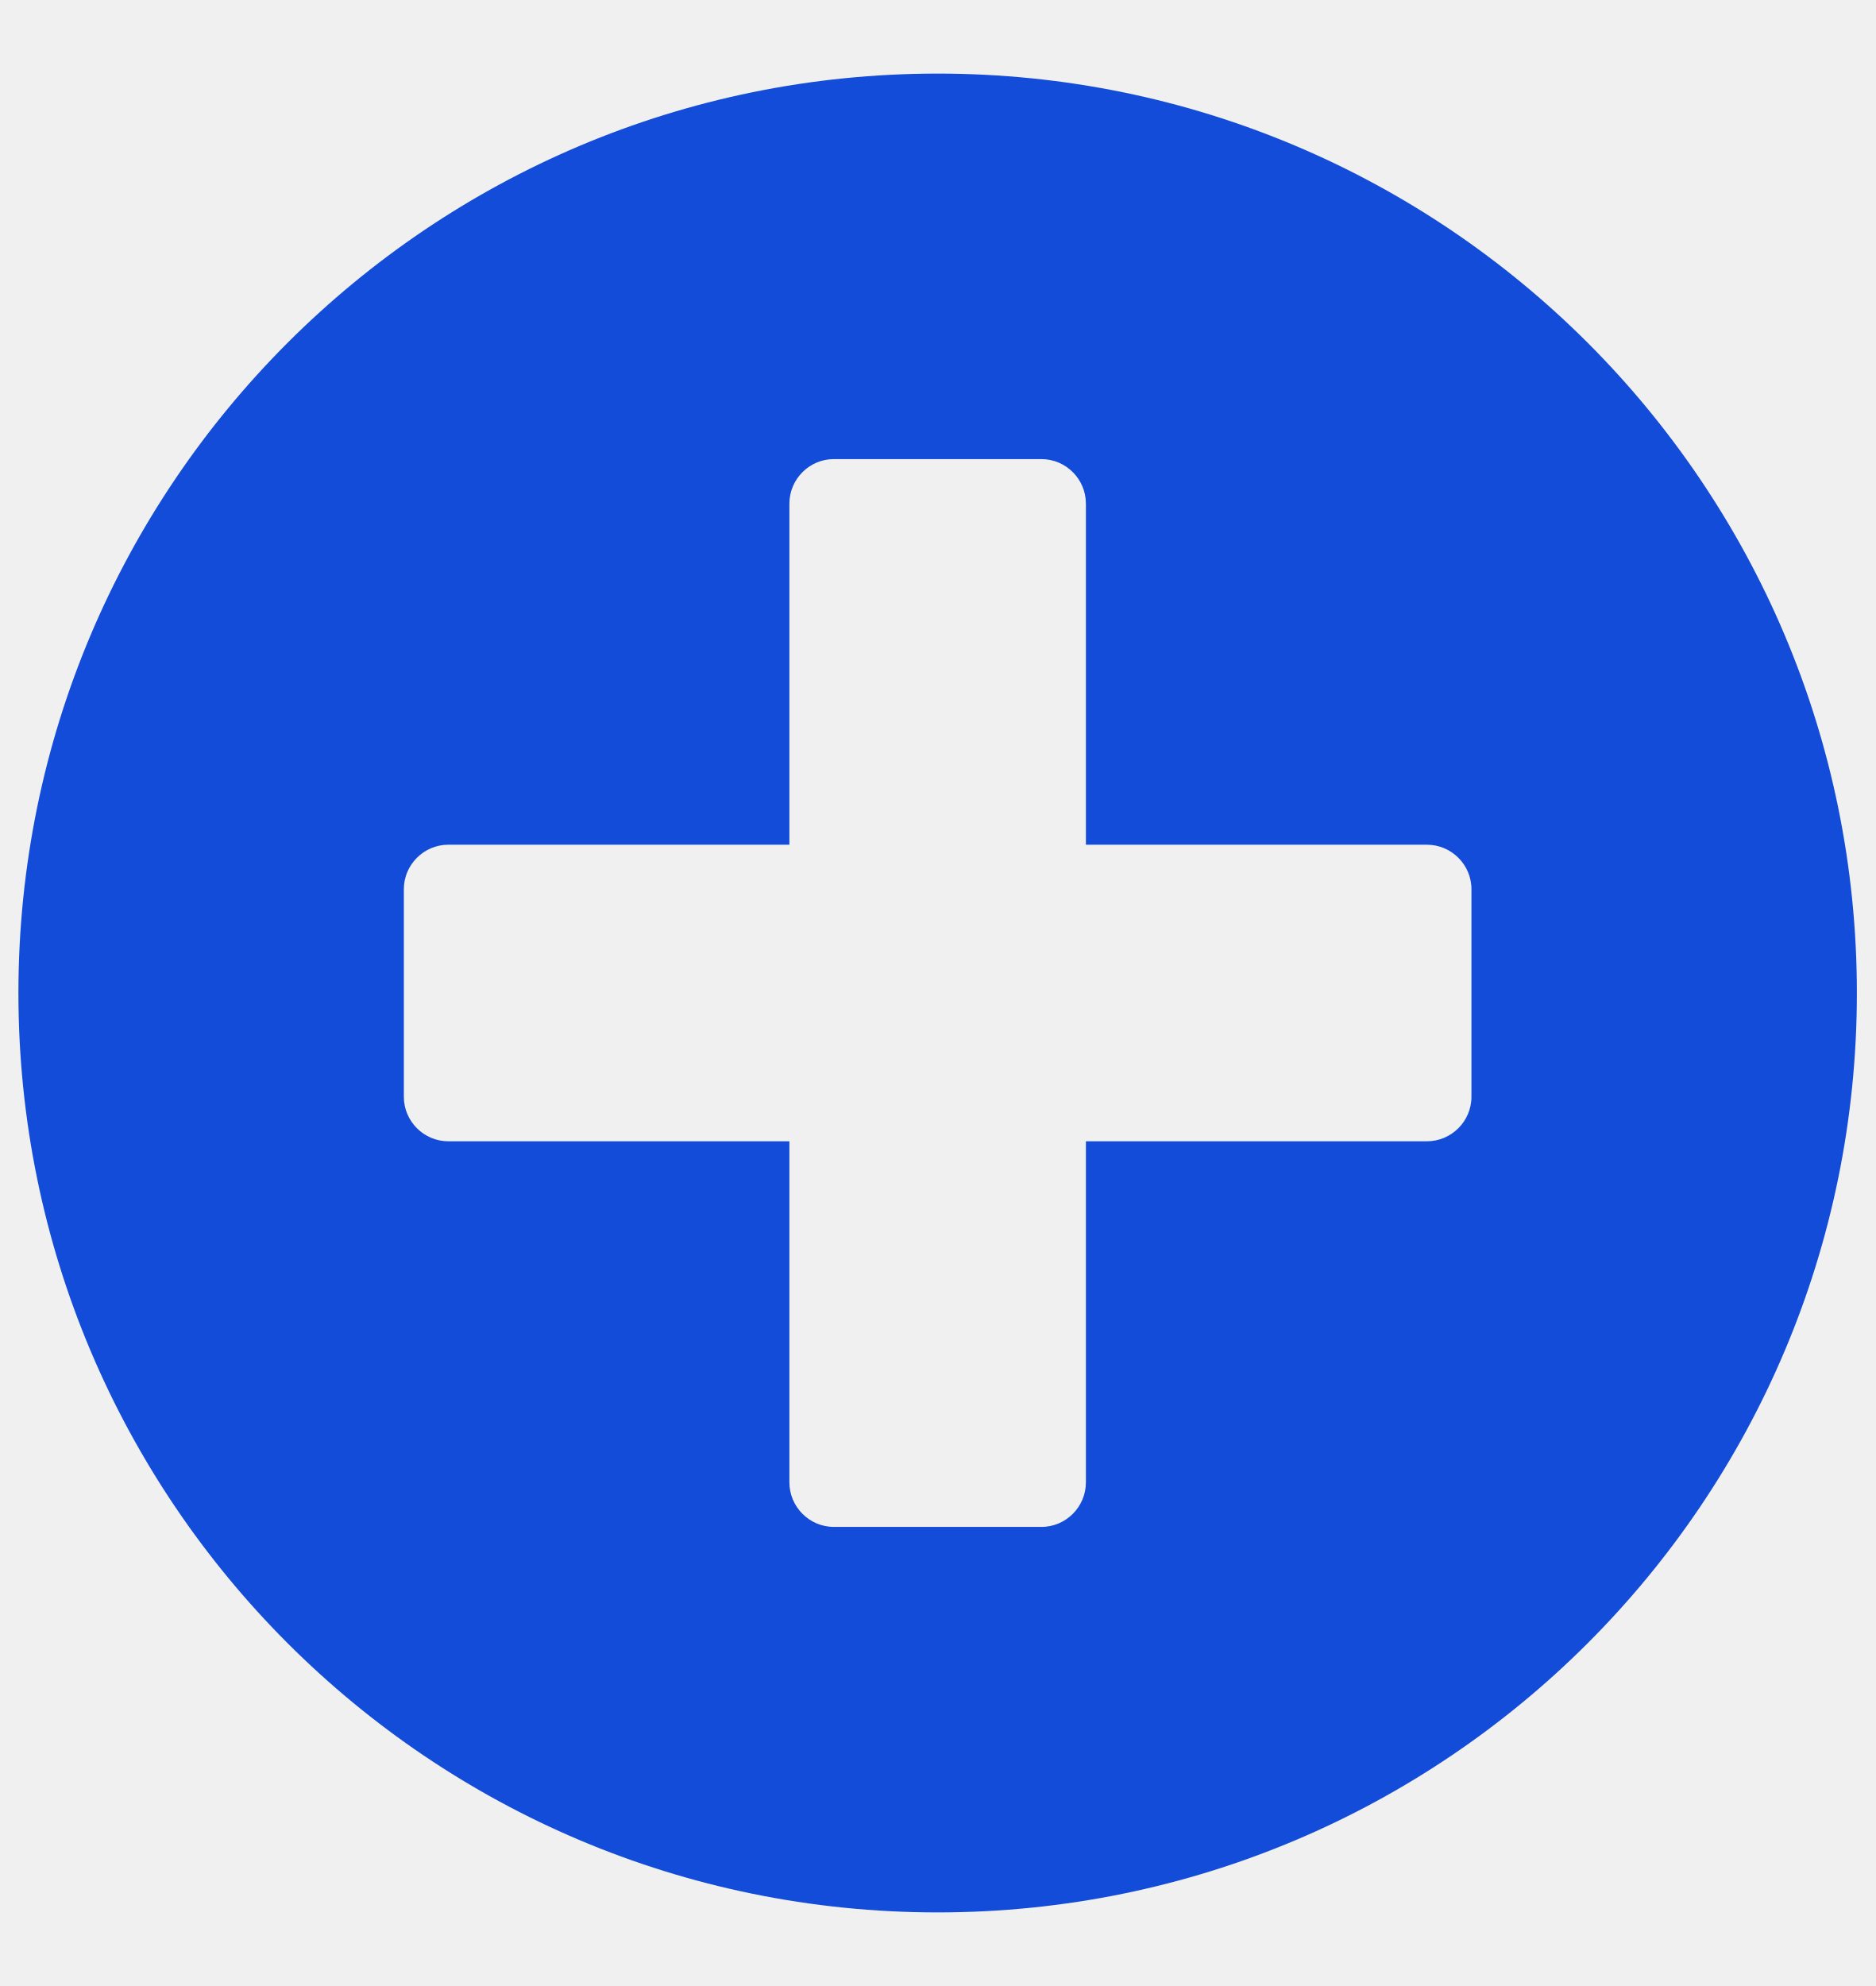
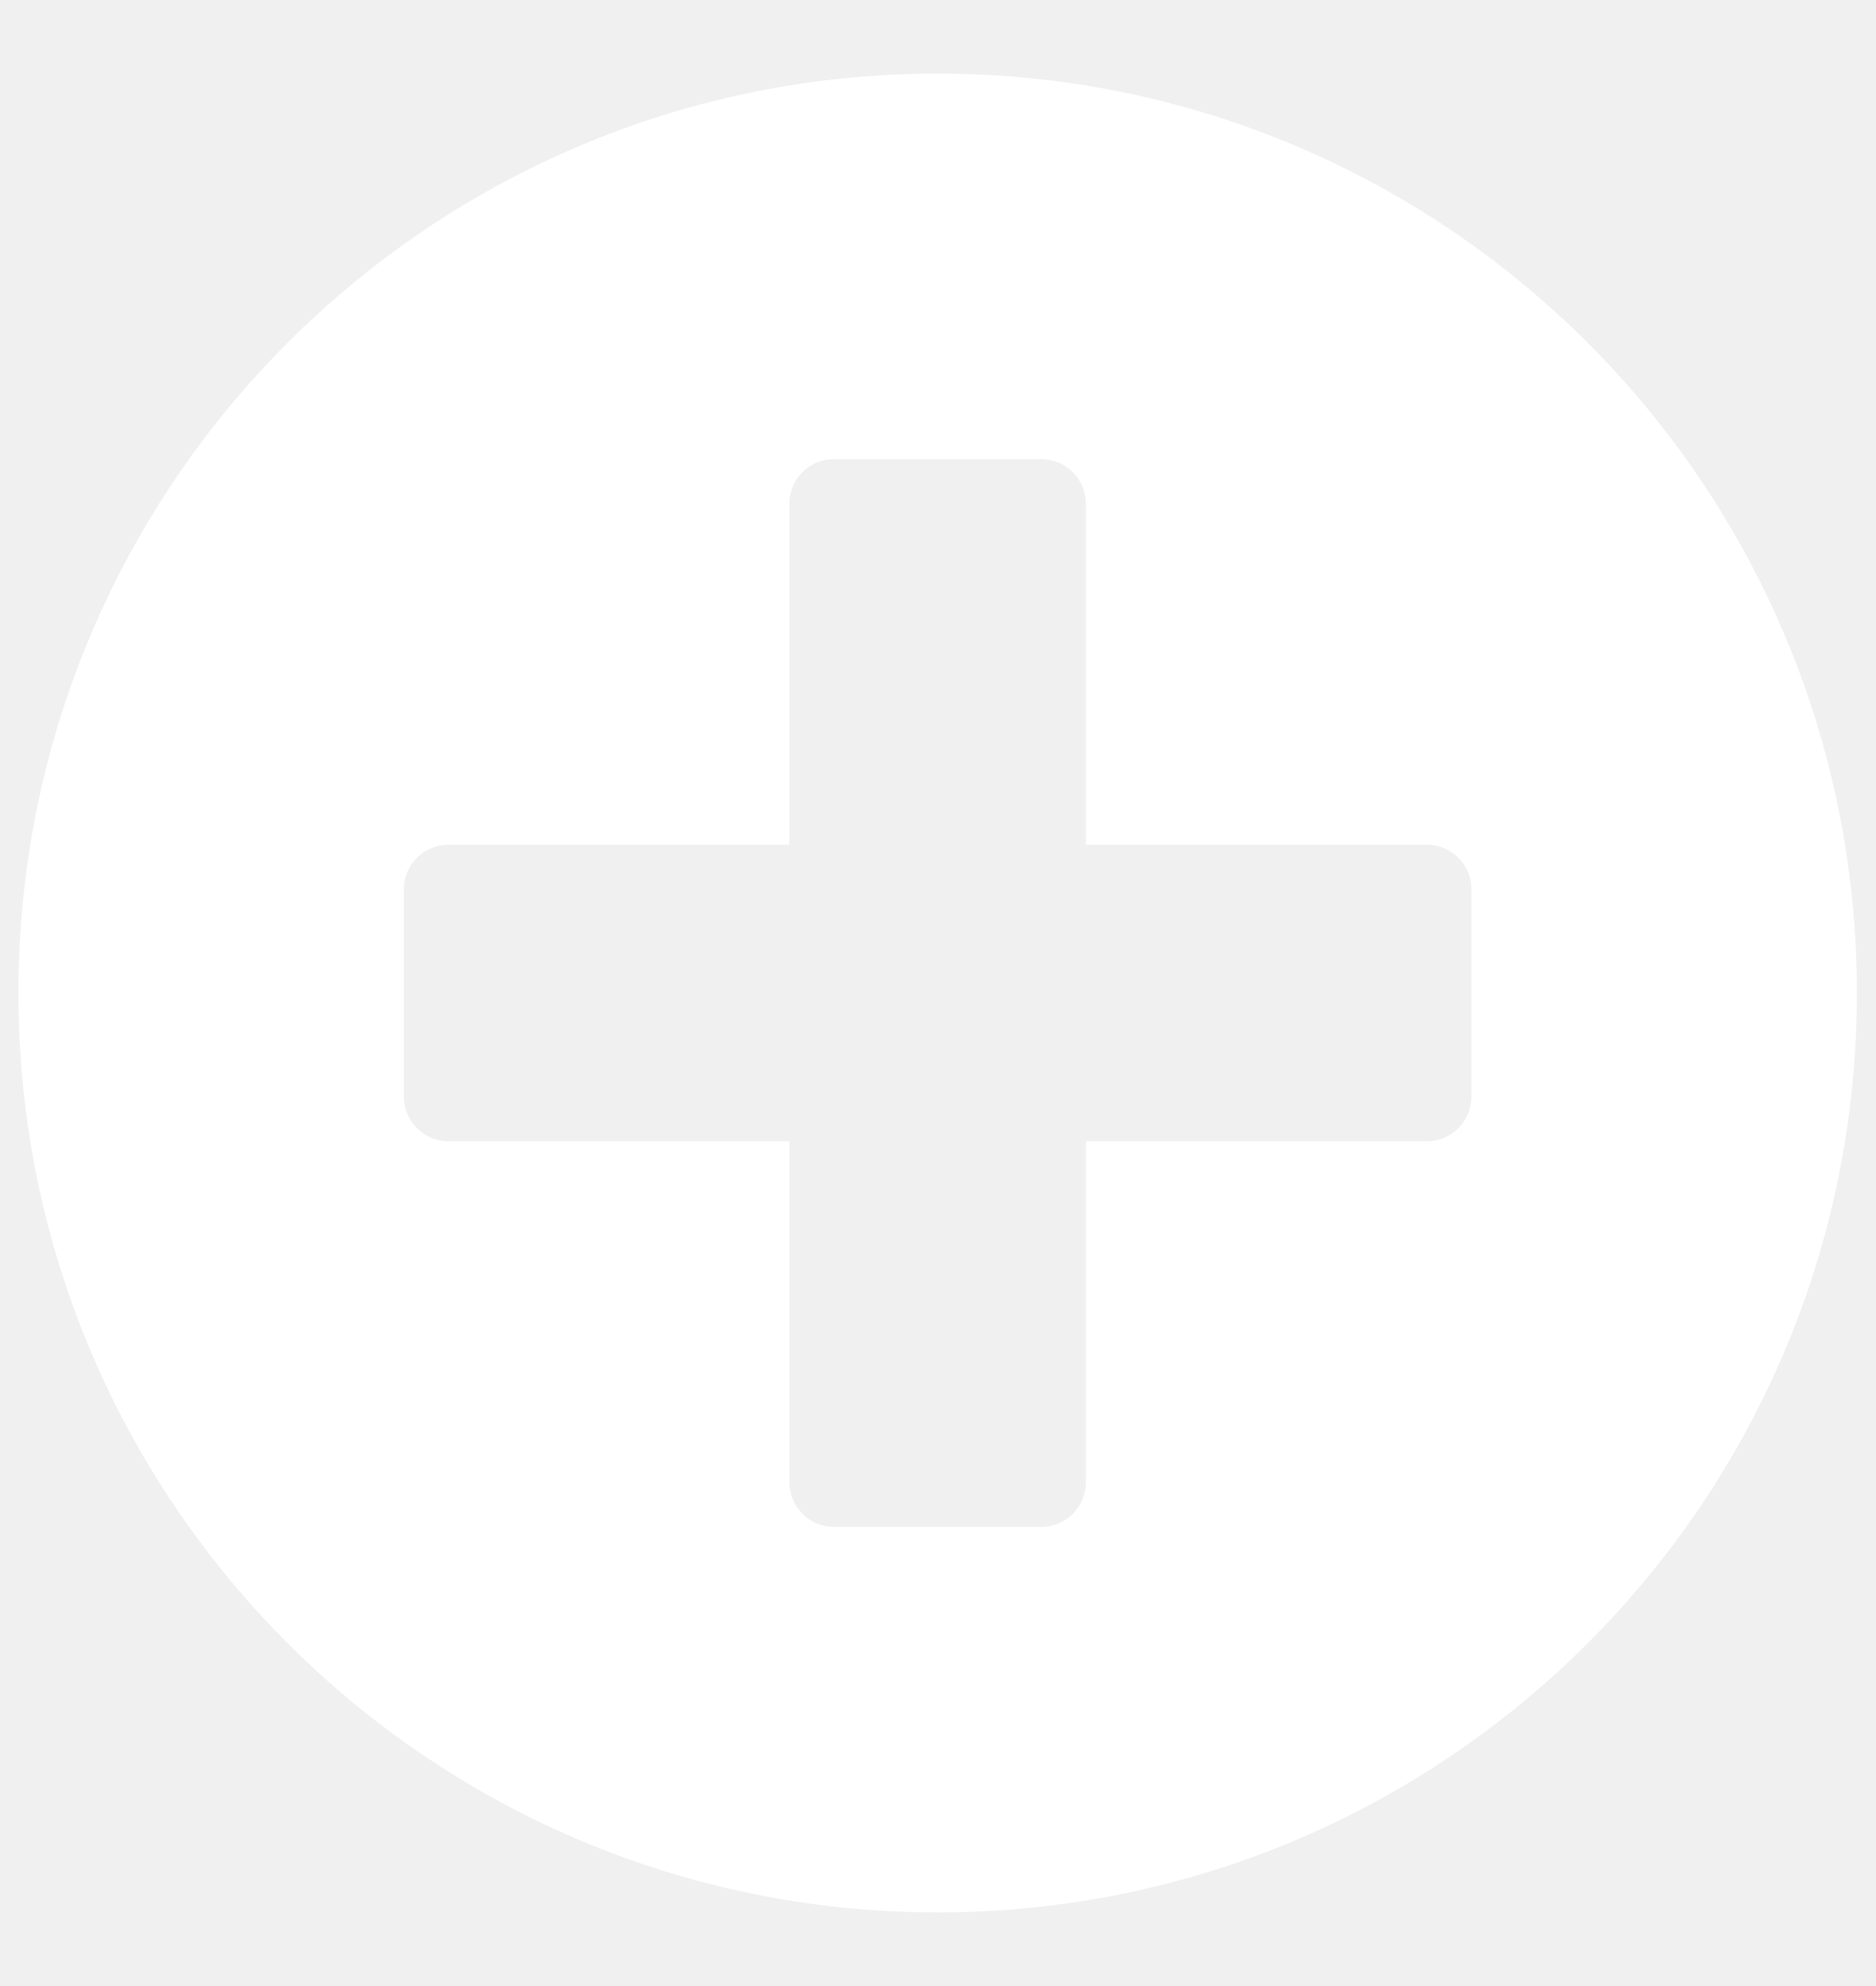
<svg xmlns="http://www.w3.org/2000/svg" width="17" height="18" viewBox="0 0 17 18" fill="#134CD8">
-   <path d="M8.5 0.667C3.896 0.667 0.167 4.396 0.167 9C0.167 13.604 3.896 17.333 8.5 17.333C13.104 17.333 16.833 13.604 16.833 9C16.833 4.396 13.104 0.667 8.5 0.667ZM13.339 9.941C13.339 10.163 13.157 10.344 12.935 10.344H9.844V13.435C9.844 13.657 9.663 13.839 9.441 13.839H7.559C7.337 13.839 7.156 13.657 7.156 13.435V10.344H4.064C3.843 10.344 3.661 10.163 3.661 9.941V8.059C3.661 7.837 3.843 7.656 4.064 7.656H7.156V4.565C7.156 4.343 7.337 4.161 7.559 4.161H9.441C9.663 4.161 9.844 4.343 9.844 4.565V7.656H12.935C13.157 7.656 13.339 7.837 13.339 8.059V9.941Z" fill="#134CD8" />
+   <path d="M8.5 0.667C3.896 0.667 0.167 4.396 0.167 9C0.167 13.604 3.896 17.333 8.5 17.333C13.104 17.333 16.833 13.604 16.833 9C16.833 4.396 13.104 0.667 8.5 0.667ZM13.339 9.941C13.339 10.163 13.157 10.344 12.935 10.344H9.844V13.435C9.844 13.657 9.663 13.839 9.441 13.839H7.559C7.337 13.839 7.156 13.657 7.156 13.435V10.344H4.064C3.843 10.344 3.661 10.163 3.661 9.941V8.059C3.661 7.837 3.843 7.656 4.064 7.656H7.156V4.565C7.156 4.343 7.337 4.161 7.559 4.161H9.441C9.663 4.161 9.844 4.343 9.844 4.565V7.656H12.935C13.157 7.656 13.339 7.837 13.339 8.059V9.941Z" fill="#FFFFFF" />
</svg>
